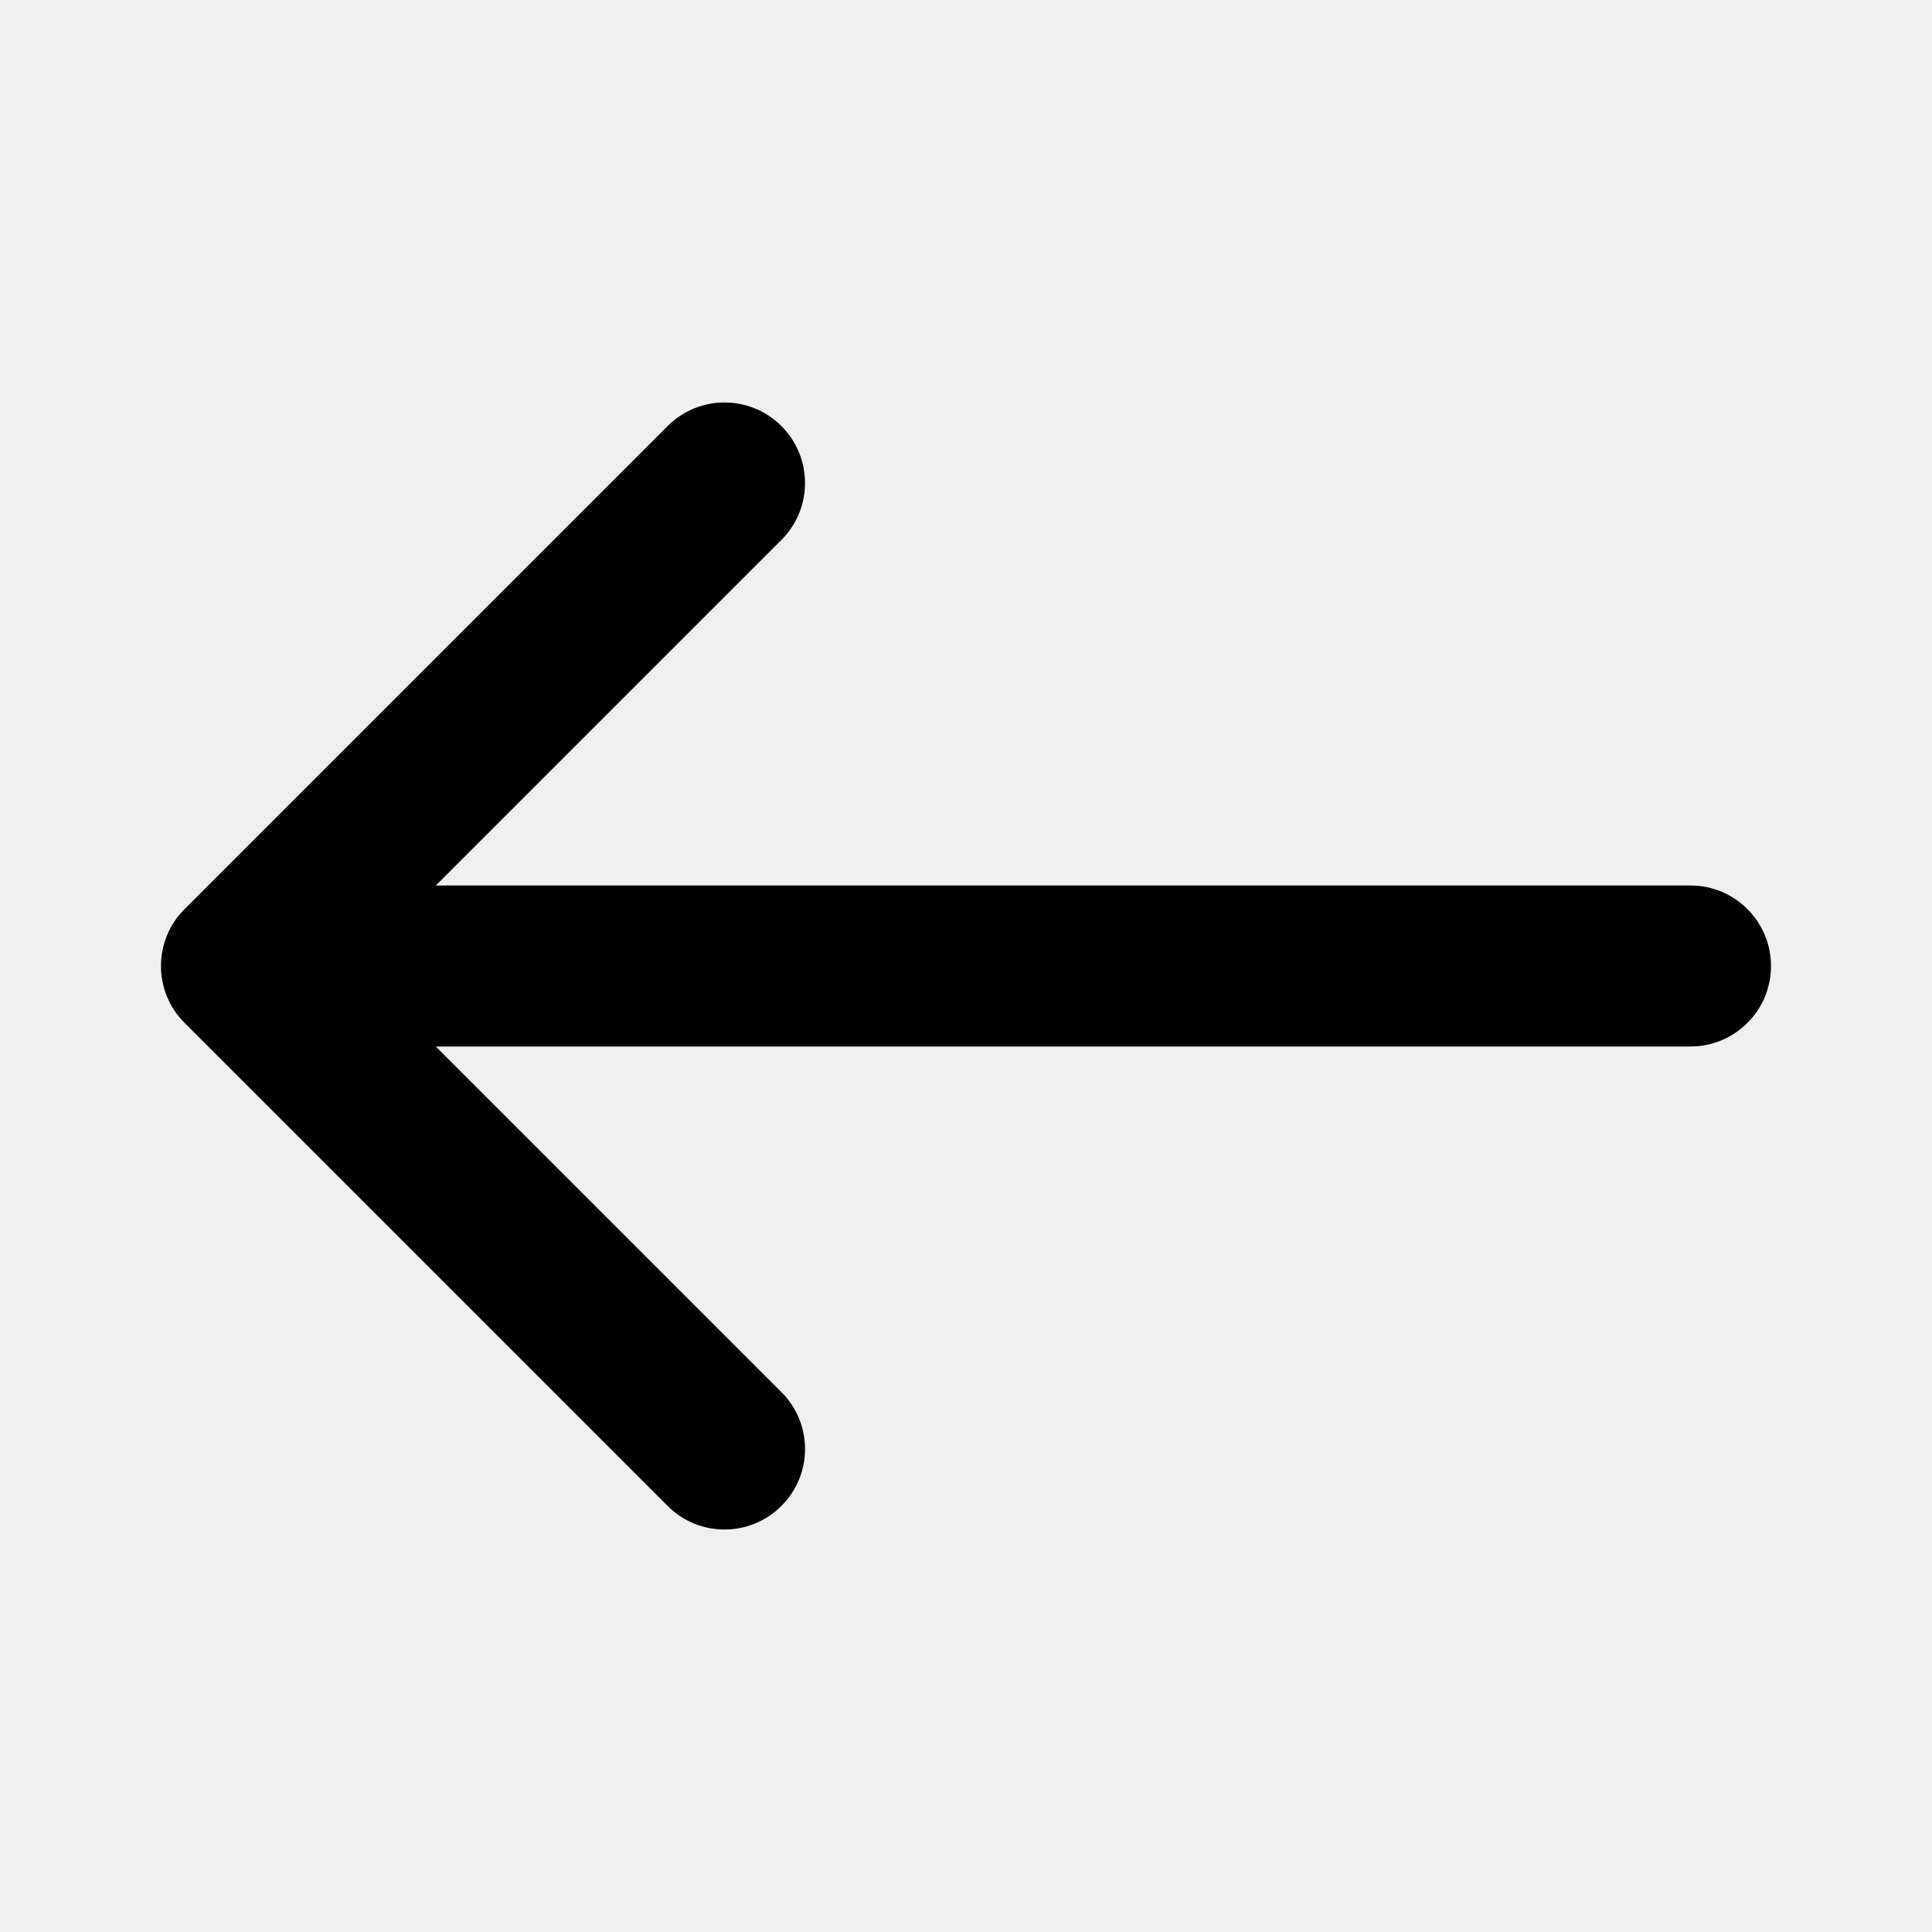
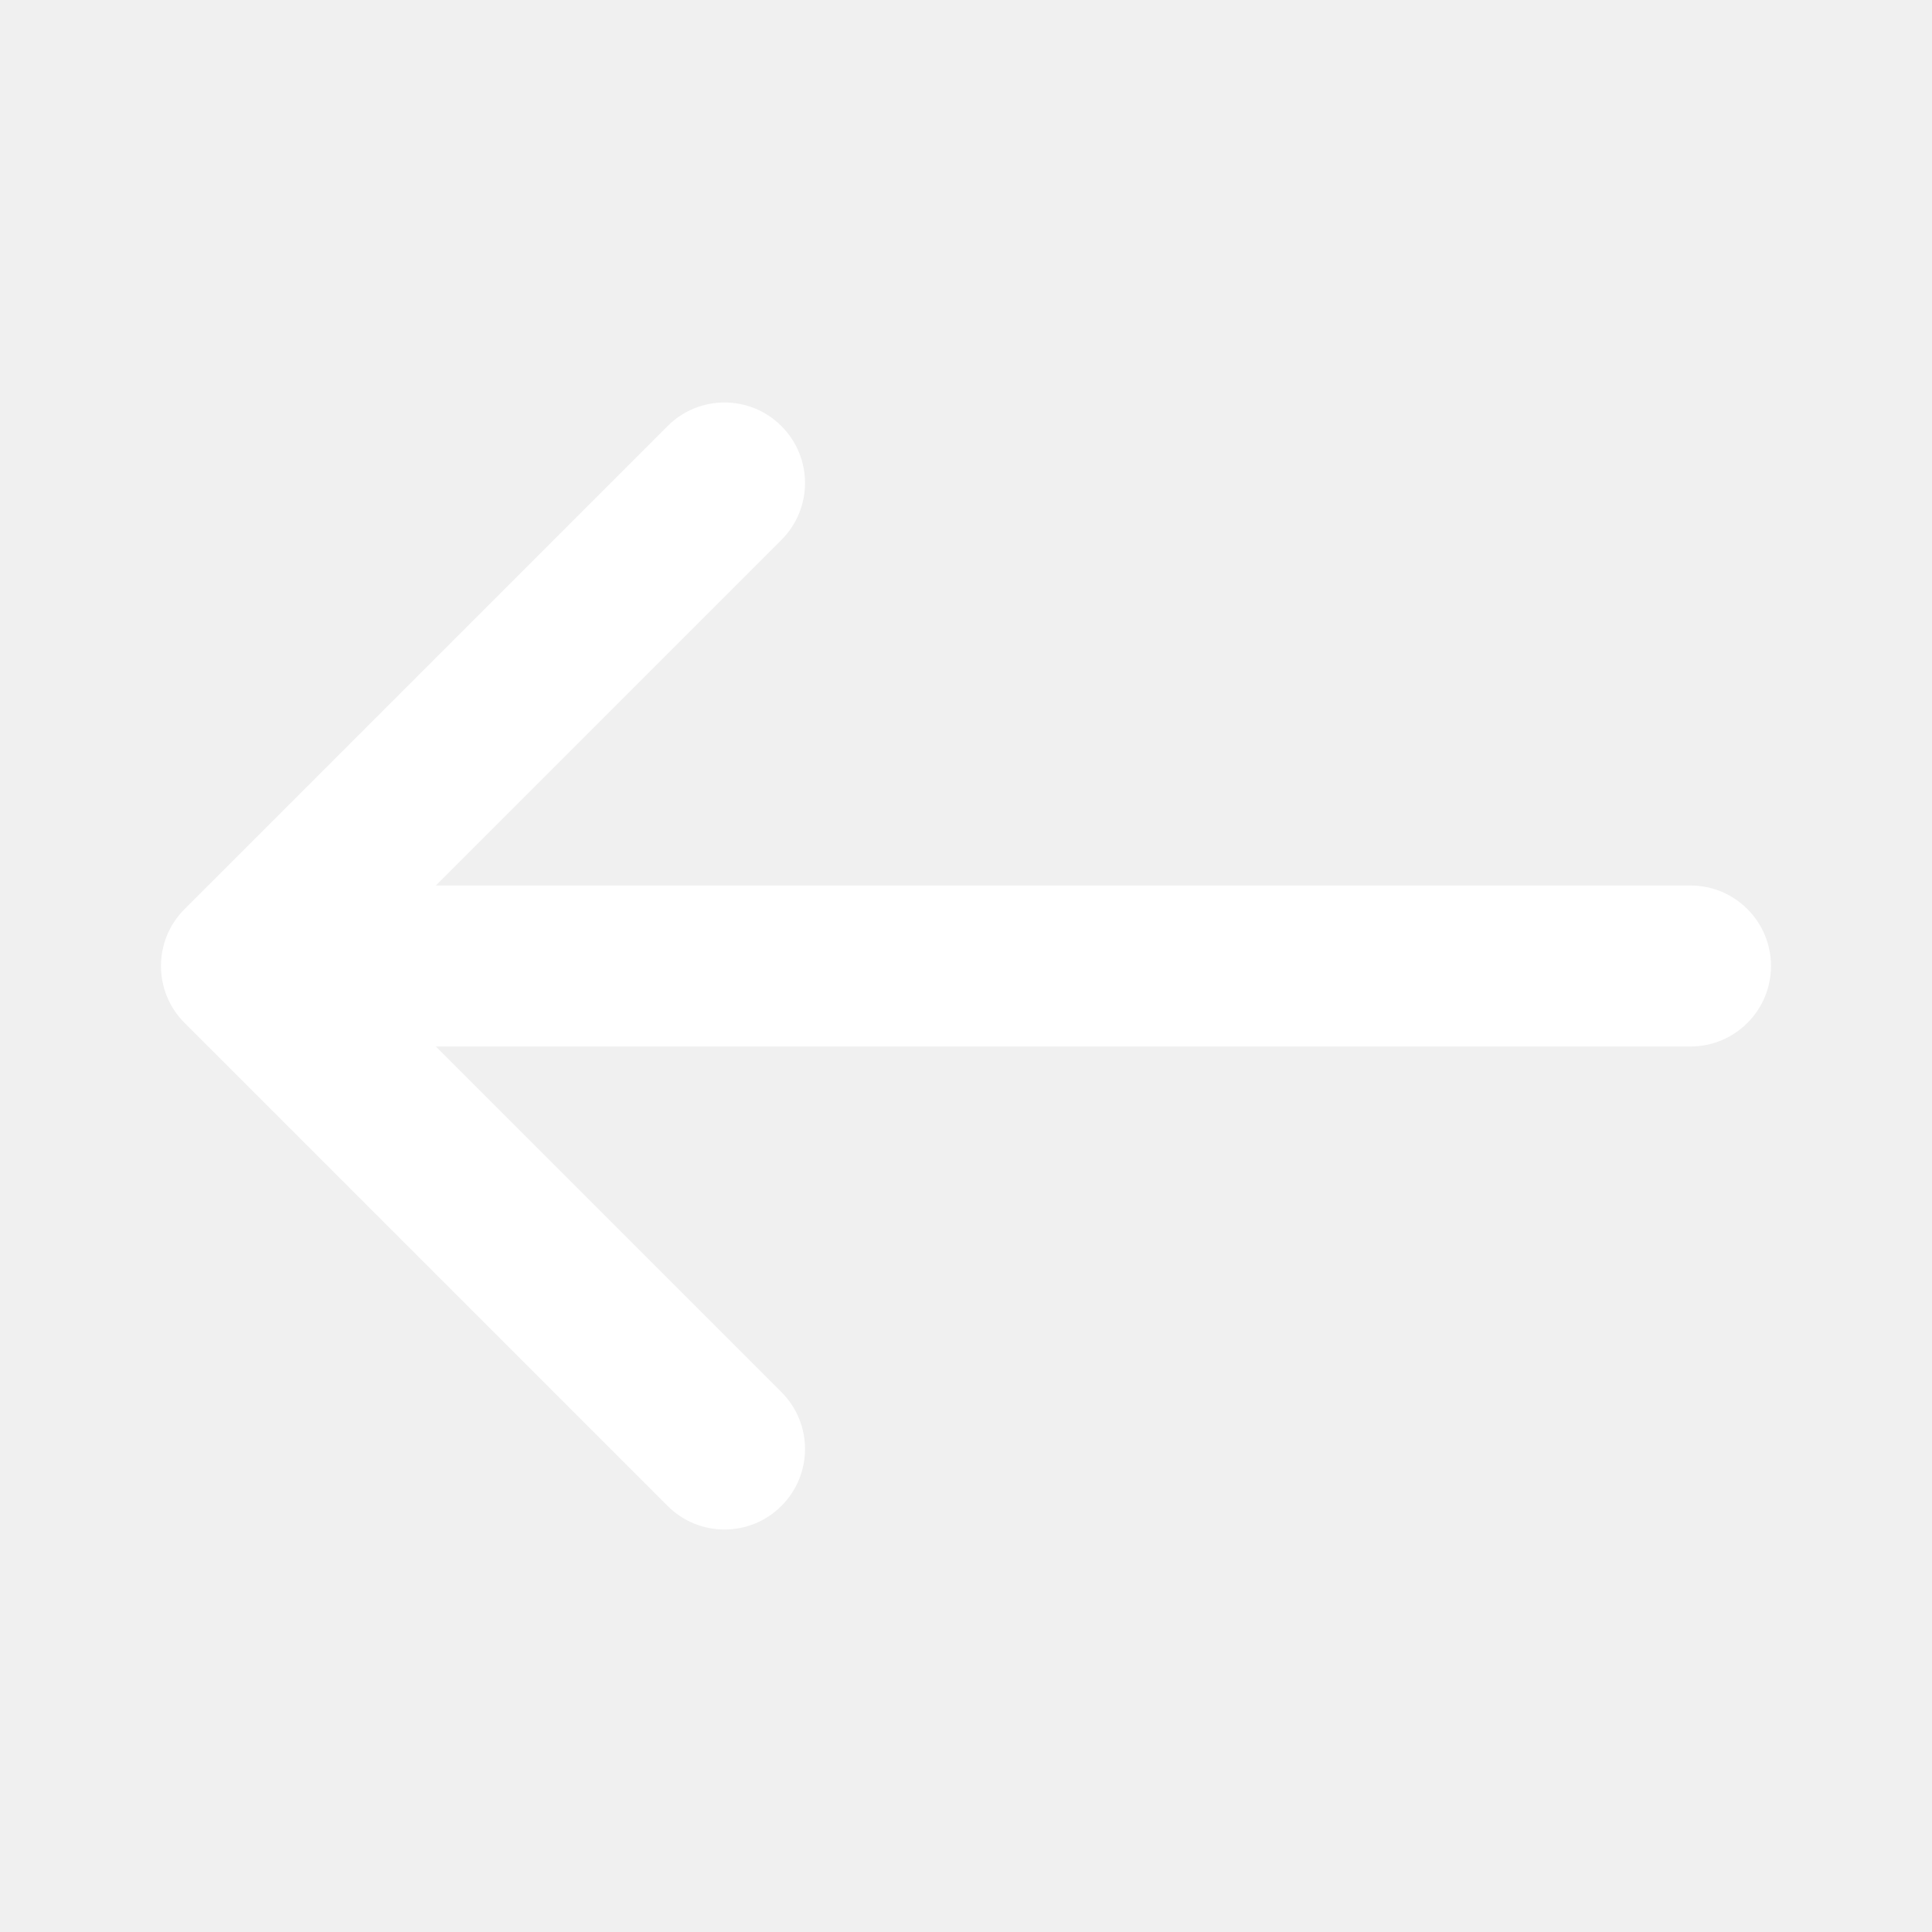
<svg xmlns="http://www.w3.org/2000/svg" width="24" height="24" viewBox="0 0 24 24" fill="none">
-   <path fill-rule="evenodd" clip-rule="evenodd" d="M9.707 5.293C10.098 5.683 10.098 6.317 9.707 6.707L5.414 11H21C21.552 11 22 11.448 22 12C22 12.552 21.552 13 21 13H5.414L9.707 17.293C10.098 17.683 10.098 18.317 9.707 18.707C9.317 19.098 8.683 19.098 8.293 18.707L2.293 12.707C1.902 12.317 1.902 11.683 2.293 11.293L8.293 5.293C8.683 4.902 9.317 4.902 9.707 5.293Z" fill="black" />
+   <path fill-rule="evenodd" clip-rule="evenodd" d="M9.707 5.293C10.098 5.683 10.098 6.317 9.707 6.707L5.414 11H21C21.552 11 22 11.448 22 12C22 12.552 21.552 13 21 13H5.414L9.707 17.293C10.098 17.683 10.098 18.317 9.707 18.707C9.317 19.098 8.683 19.098 8.293 18.707L2.293 12.707C1.902 12.317 1.902 11.683 2.293 11.293L8.293 5.293C8.683 4.902 9.317 4.902 9.707 5.293Z" fill="white" />
</svg>
